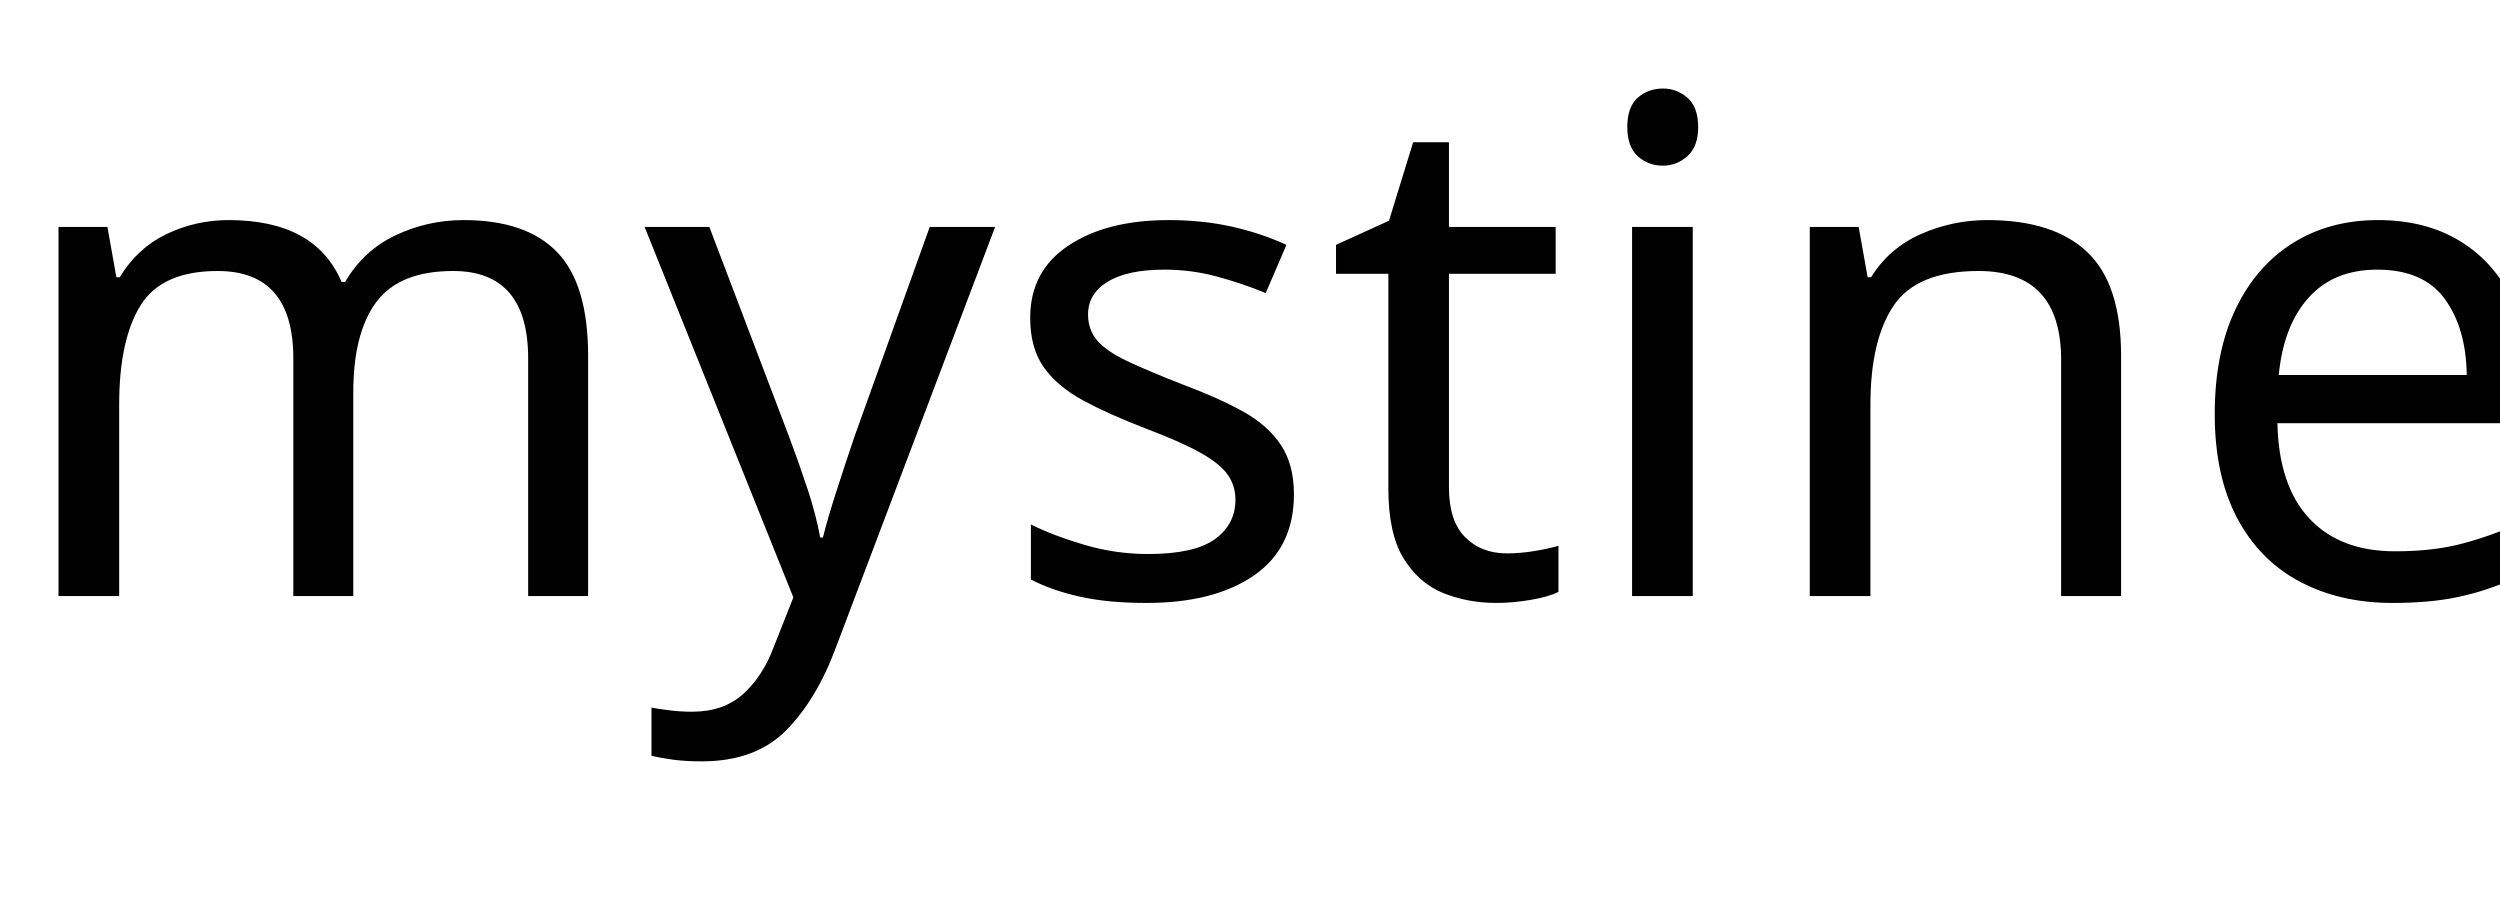
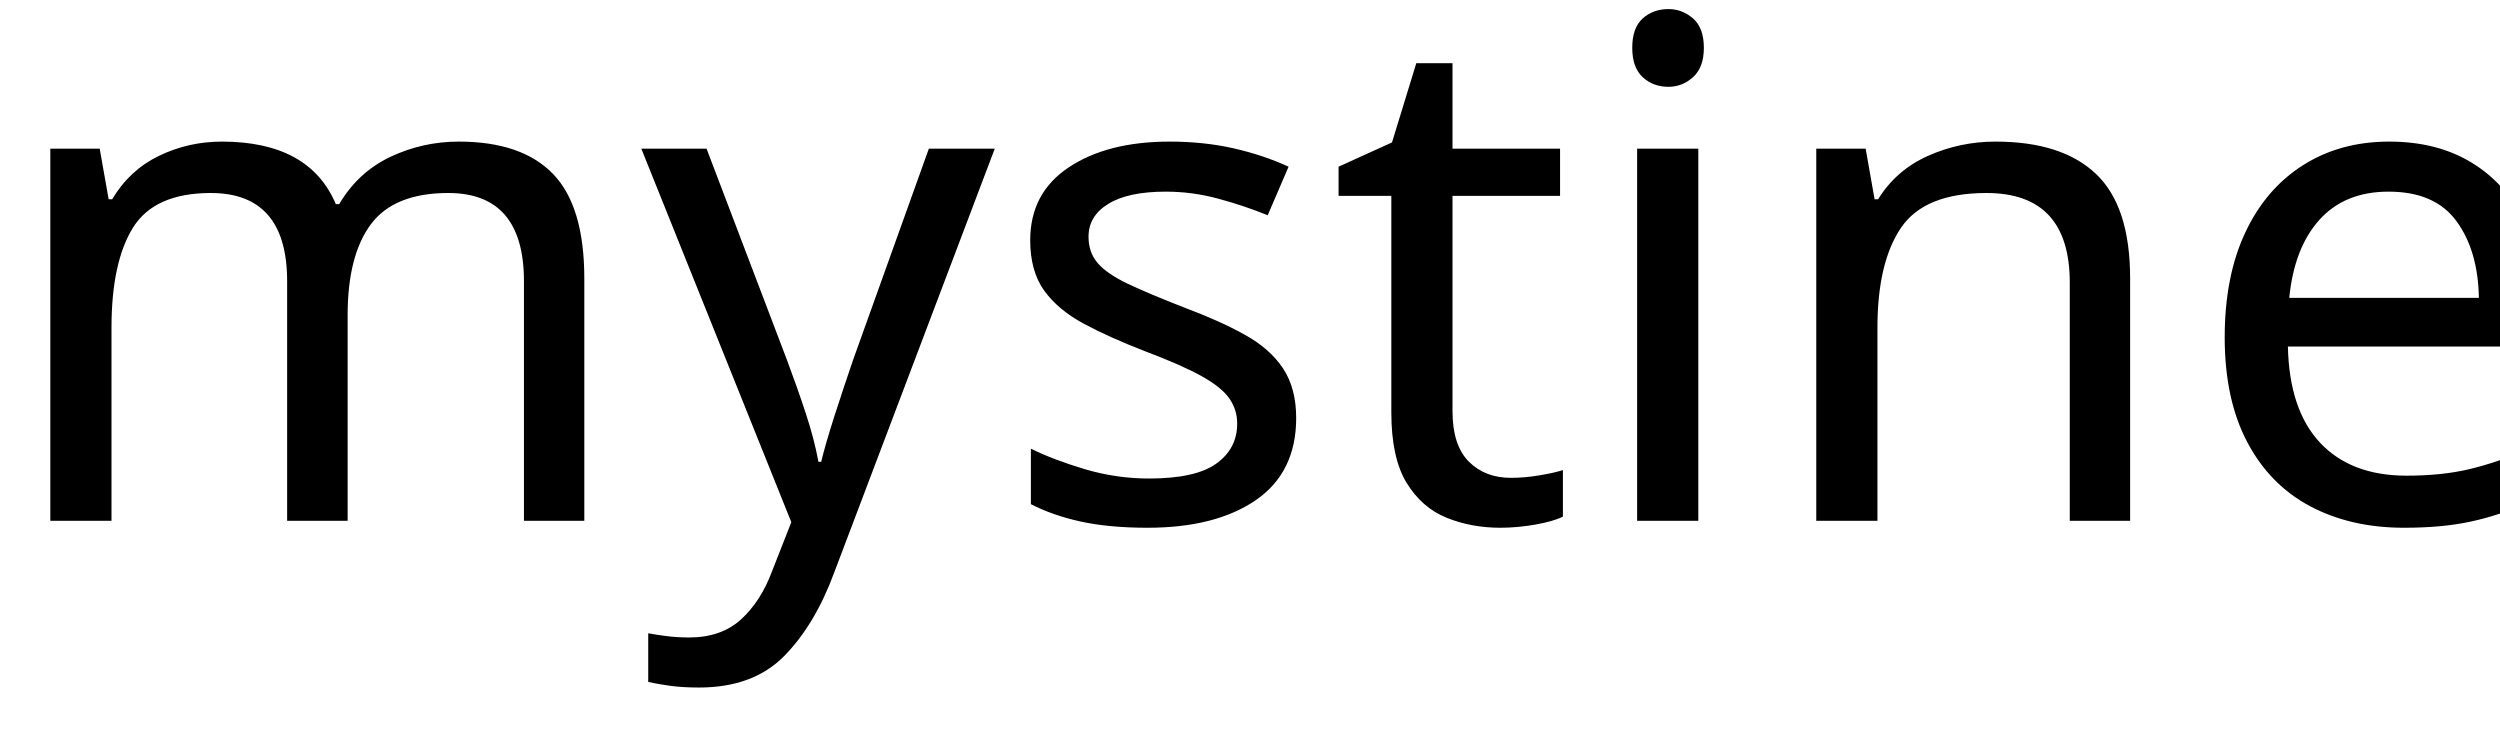
- <svg xmlns="http://www.w3.org/2000/svg" version="1.1" id="Layer_1" x="0px" y="0px" viewBox="0 0 432 156" style="enable-background:new 0 0 432 156;" xml:space="preserve">
+ <svg xmlns="http://www.w3.org/2000/svg" version="1.1" id="Layer_1" x="0px" y="0px" viewBox="72 103 288 84" style="enable-background:new 72 103 288 84;" xml:space="preserve">
  <style type="text/css">
	.st0{font-family:'Didot-Bold';}
- 	.st1{font-size:119px;}
+ 	.st1{font-size:80px;}
</style>
-   <text transform="matrix(1 0 0 1 0 103)" class="st0 st1">mystine</text>
+   <text transform="matrix(1 0 0 1 71 163)" class="st0 st1">mystine</text>
</svg>
